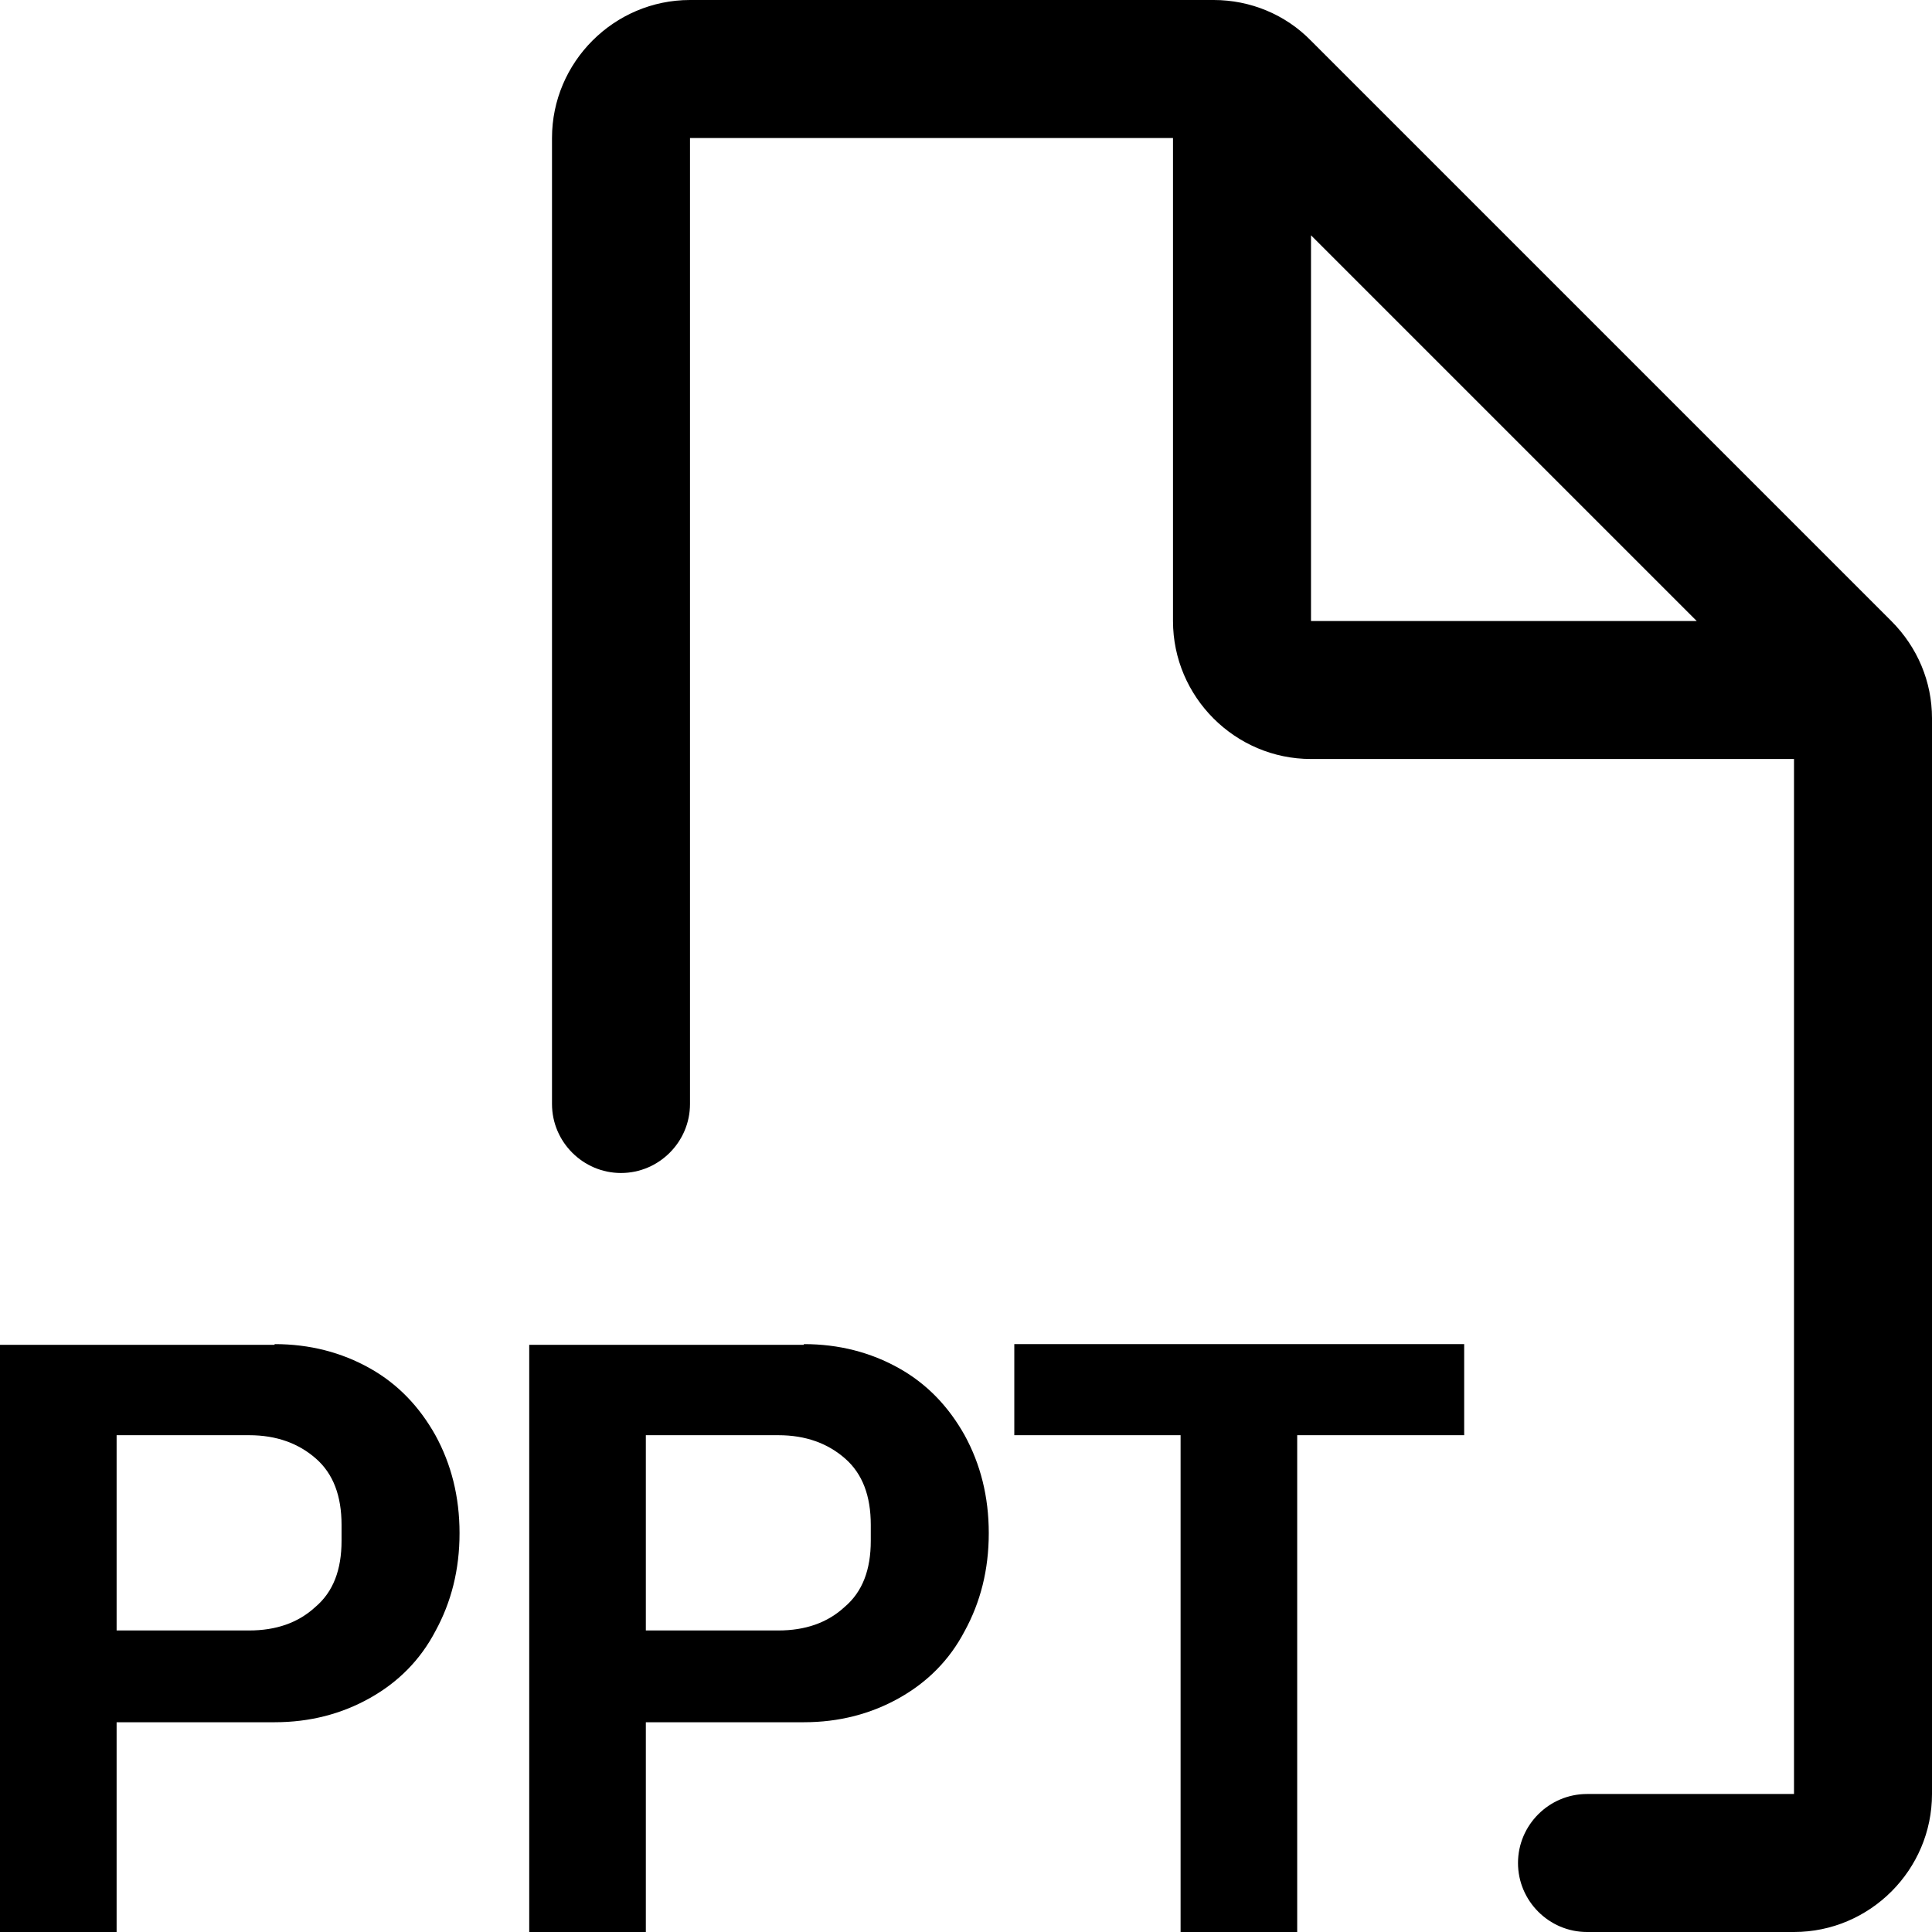
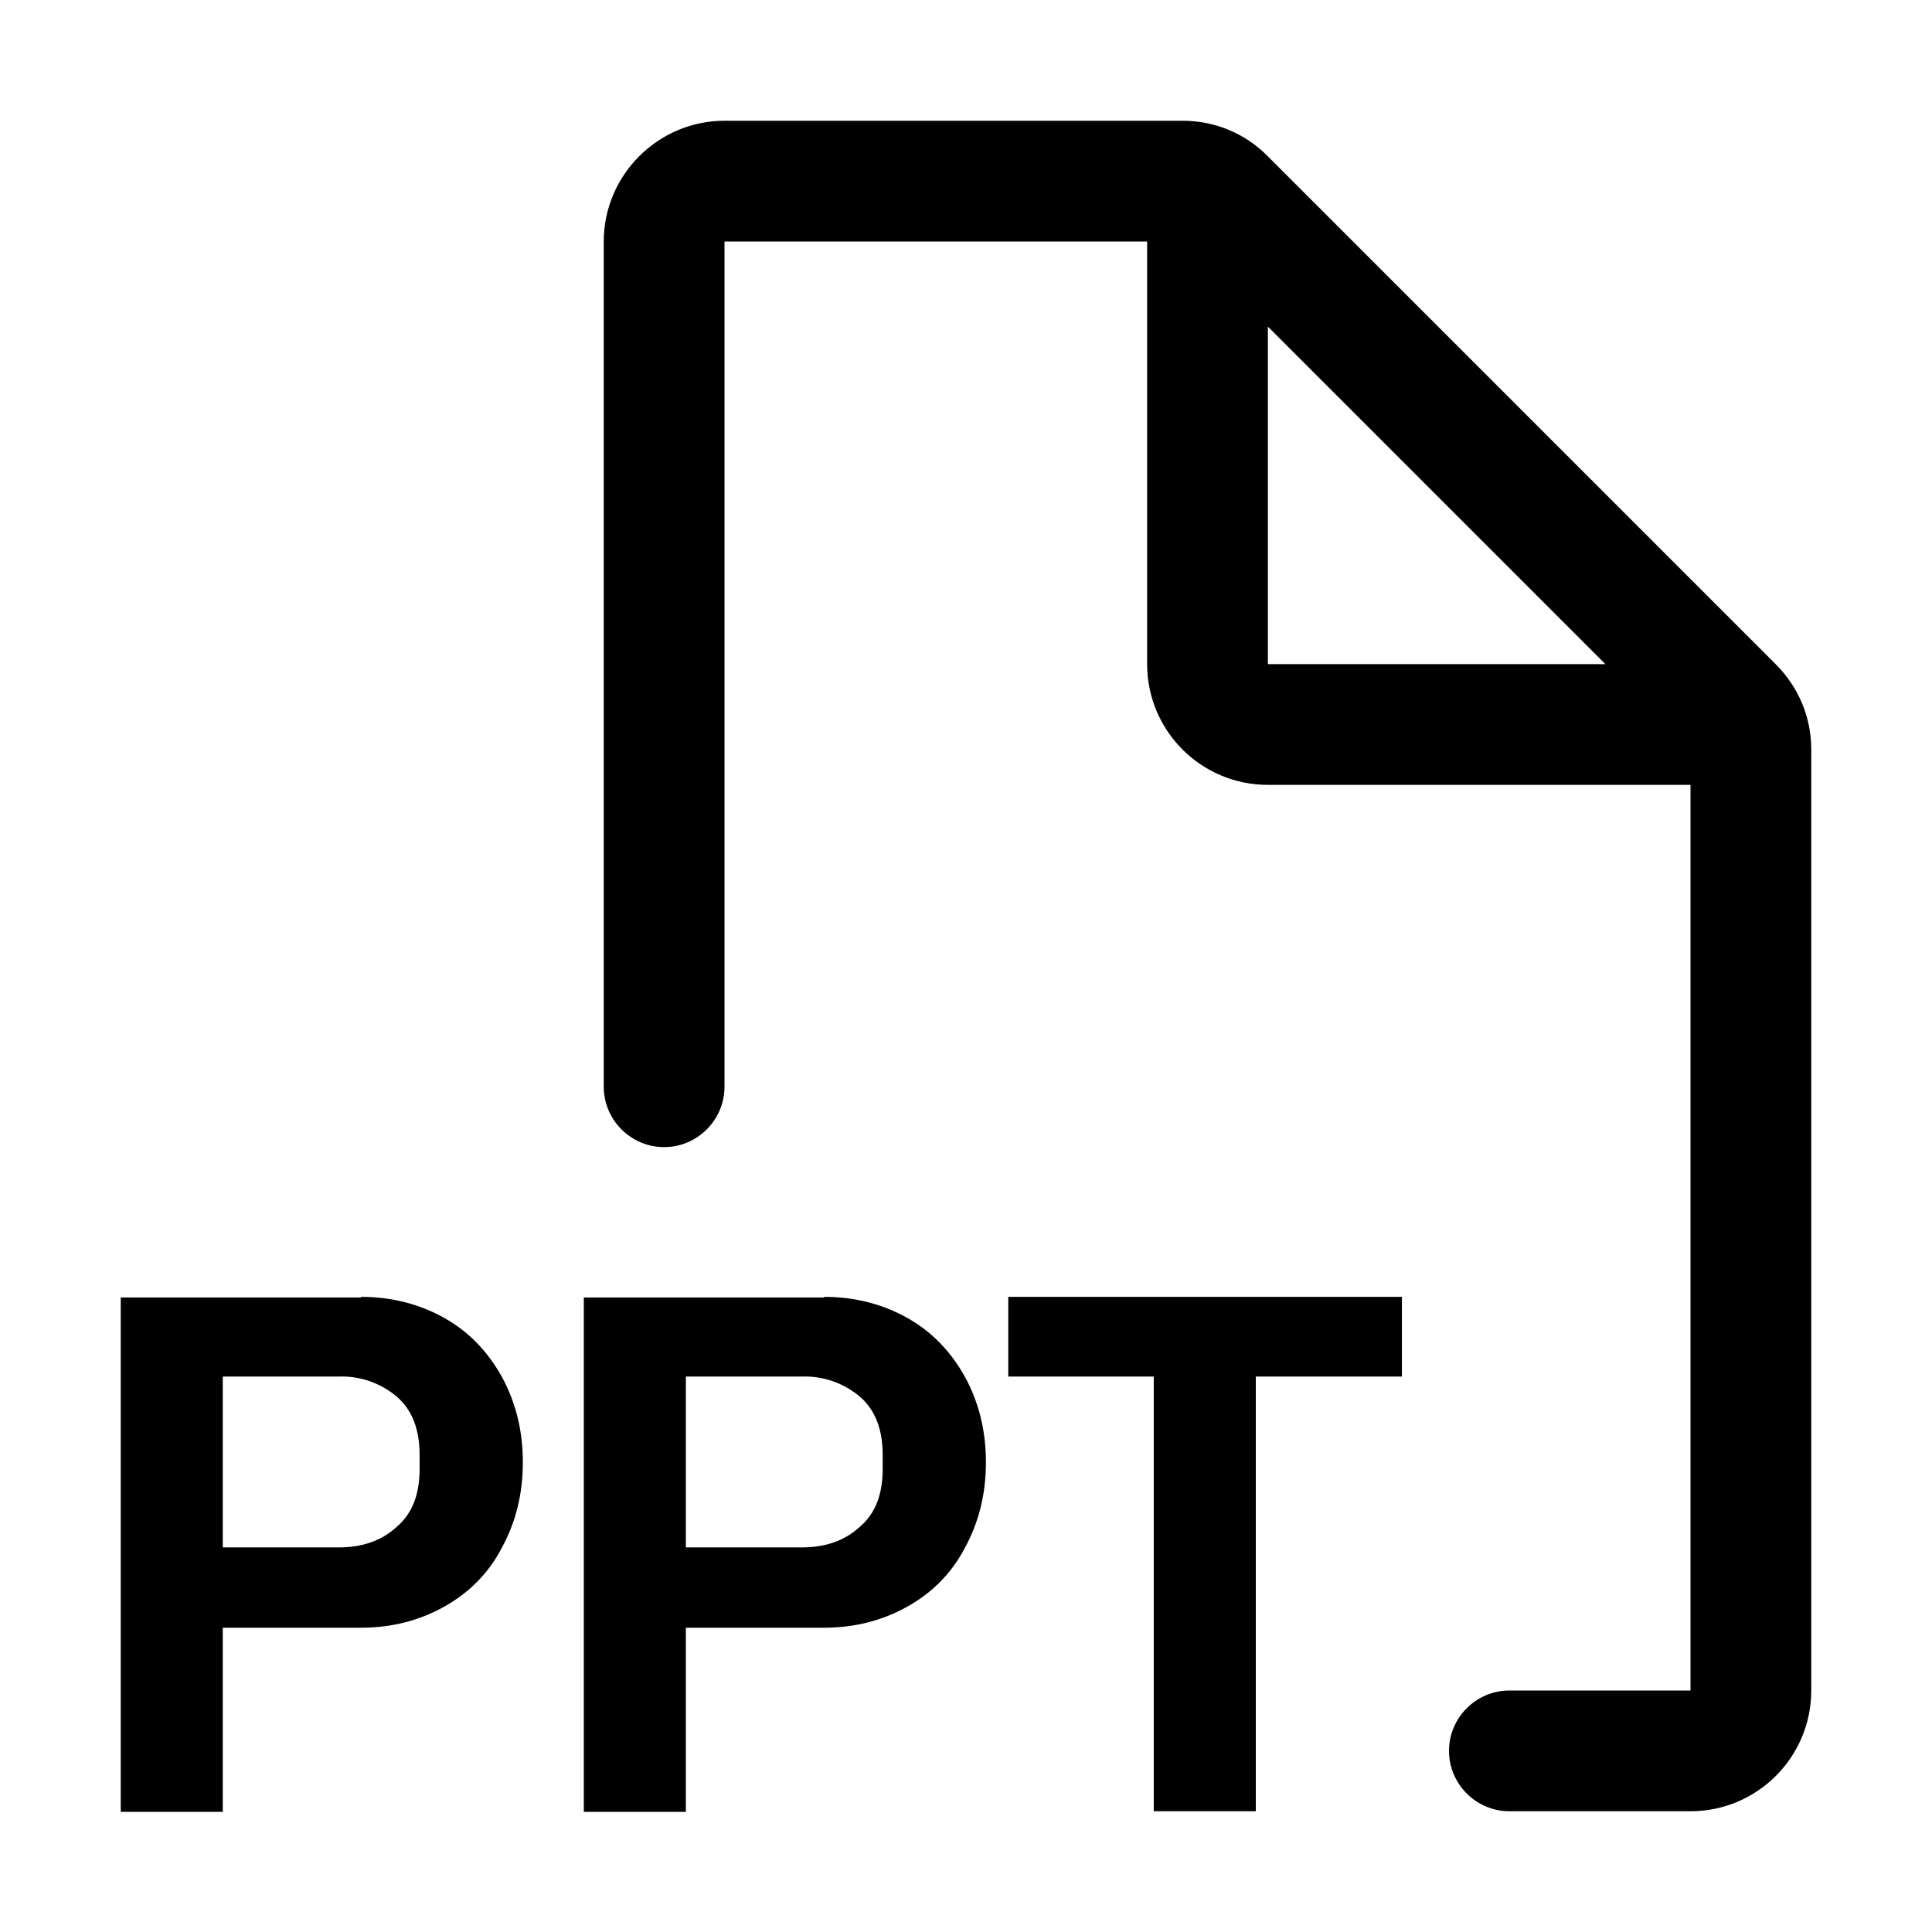
- <svg xmlns="http://www.w3.org/2000/svg" viewBox="0 0 28 28">
-   <path fill="currentColor" fill-rule="evenodd" d="m8,2c0-1.1.9-2,2-2h7.59c.53,0,1.04.21,1.41.59l8.41,8.41c.38.38.59.88.59,1.41v15.59c0,1.1-.9,2-2,2h-3c-.55,0-1-.45-1-1s.45-1,1-1h3v-15h-7c-1.1,0-2-.9-2-2V2h-7v14c0,.55-.45,1-1,1s-1-.45-1-1V2Zm11,1.41v5.59h5.59l-5.59-5.59ZM3.98,19.48c.51,0,.97.12,1.38.35.41.23.72.56.95.97.23.42.35.89.35,1.42s-.12,1-.35,1.42c-.22.42-.54.74-.95.97s-.87.35-1.38.35H1.69v3.05H0v-8.52h3.98Zm.97,2.62c0-.42-.12-.74-.37-.96-.25-.22-.57-.34-.97-.34h-1.92v2.83h1.92c.39,0,.71-.11.96-.34.26-.22.38-.54.38-.96v-.24Zm6.7-2.62c.51,0,.97.12,1.38.35.41.23.72.56.95.97.23.42.35.89.35,1.42s-.12,1-.35,1.42c-.22.42-.54.74-.95.97s-.87.35-1.38.35h-2.29v3.05h-1.69v-8.52h3.98Zm.97,2.62c0-.42-.12-.74-.37-.96-.25-.22-.57-.34-.97-.34h-1.92v2.83h1.92c.39,0,.71-.11.96-.34.26-.22.38-.54.38-.96v-.24Zm4.48-1.3h-2.4v-1.32h6.52v1.32h-2.42v7.2h-1.69v-7.2Z" />
+ <svg xmlns="http://www.w3.org/2000/svg" viewBox="0 0 32 32">
+   <path d="M10 4c0-1.1.9-2 2-2h7.59c.53 0 1.04.21 1.41.59L29.41 11c.38.38.59.88.59 1.41V28a2 2 0 0 1-2 2h-3c-.55 0-1-.45-1-1s.45-1 1-1h3V13h-7a2 2 0 0 1-2-2V4h-7v14c0 .55-.45 1-1 1s-1-.45-1-1V4Zm11 1.41V11h5.59L21 5.41ZM5.98 21.48c.51 0 .97.12 1.38.35.41.23.72.56.95.97.23.42.35.89.35 1.42s-.12 1-.35 1.42c-.22.42-.54.74-.95.97s-.87.35-1.38.35H3.69v3.05H2v-8.52h3.98Zm.97 2.62c0-.42-.12-.74-.37-.96a1.41 1.41 0 0 0-.97-.34H3.69v2.83h1.92c.39 0 .71-.11.96-.34.26-.22.38-.54.38-.96v-.24Zm6.7-2.62c.51 0 .97.12 1.38.35.41.23.72.56.95.97.23.42.35.89.35 1.42s-.12 1-.35 1.42c-.22.42-.54.74-.95.97s-.87.35-1.38.35h-2.29v3.05H9.67v-8.52h3.98Zm.97 2.62c0-.42-.12-.74-.37-.96a1.41 1.41 0 0 0-.97-.34h-1.92v2.83h1.92c.39 0 .71-.11.96-.34.26-.22.38-.54.38-.96v-.24Zm4.48-1.3h-2.4v-1.32h6.52v1.32H20.8V30h-1.69v-7.2Z" fill="currentColor" fill-rule="evenodd" />
</svg>
